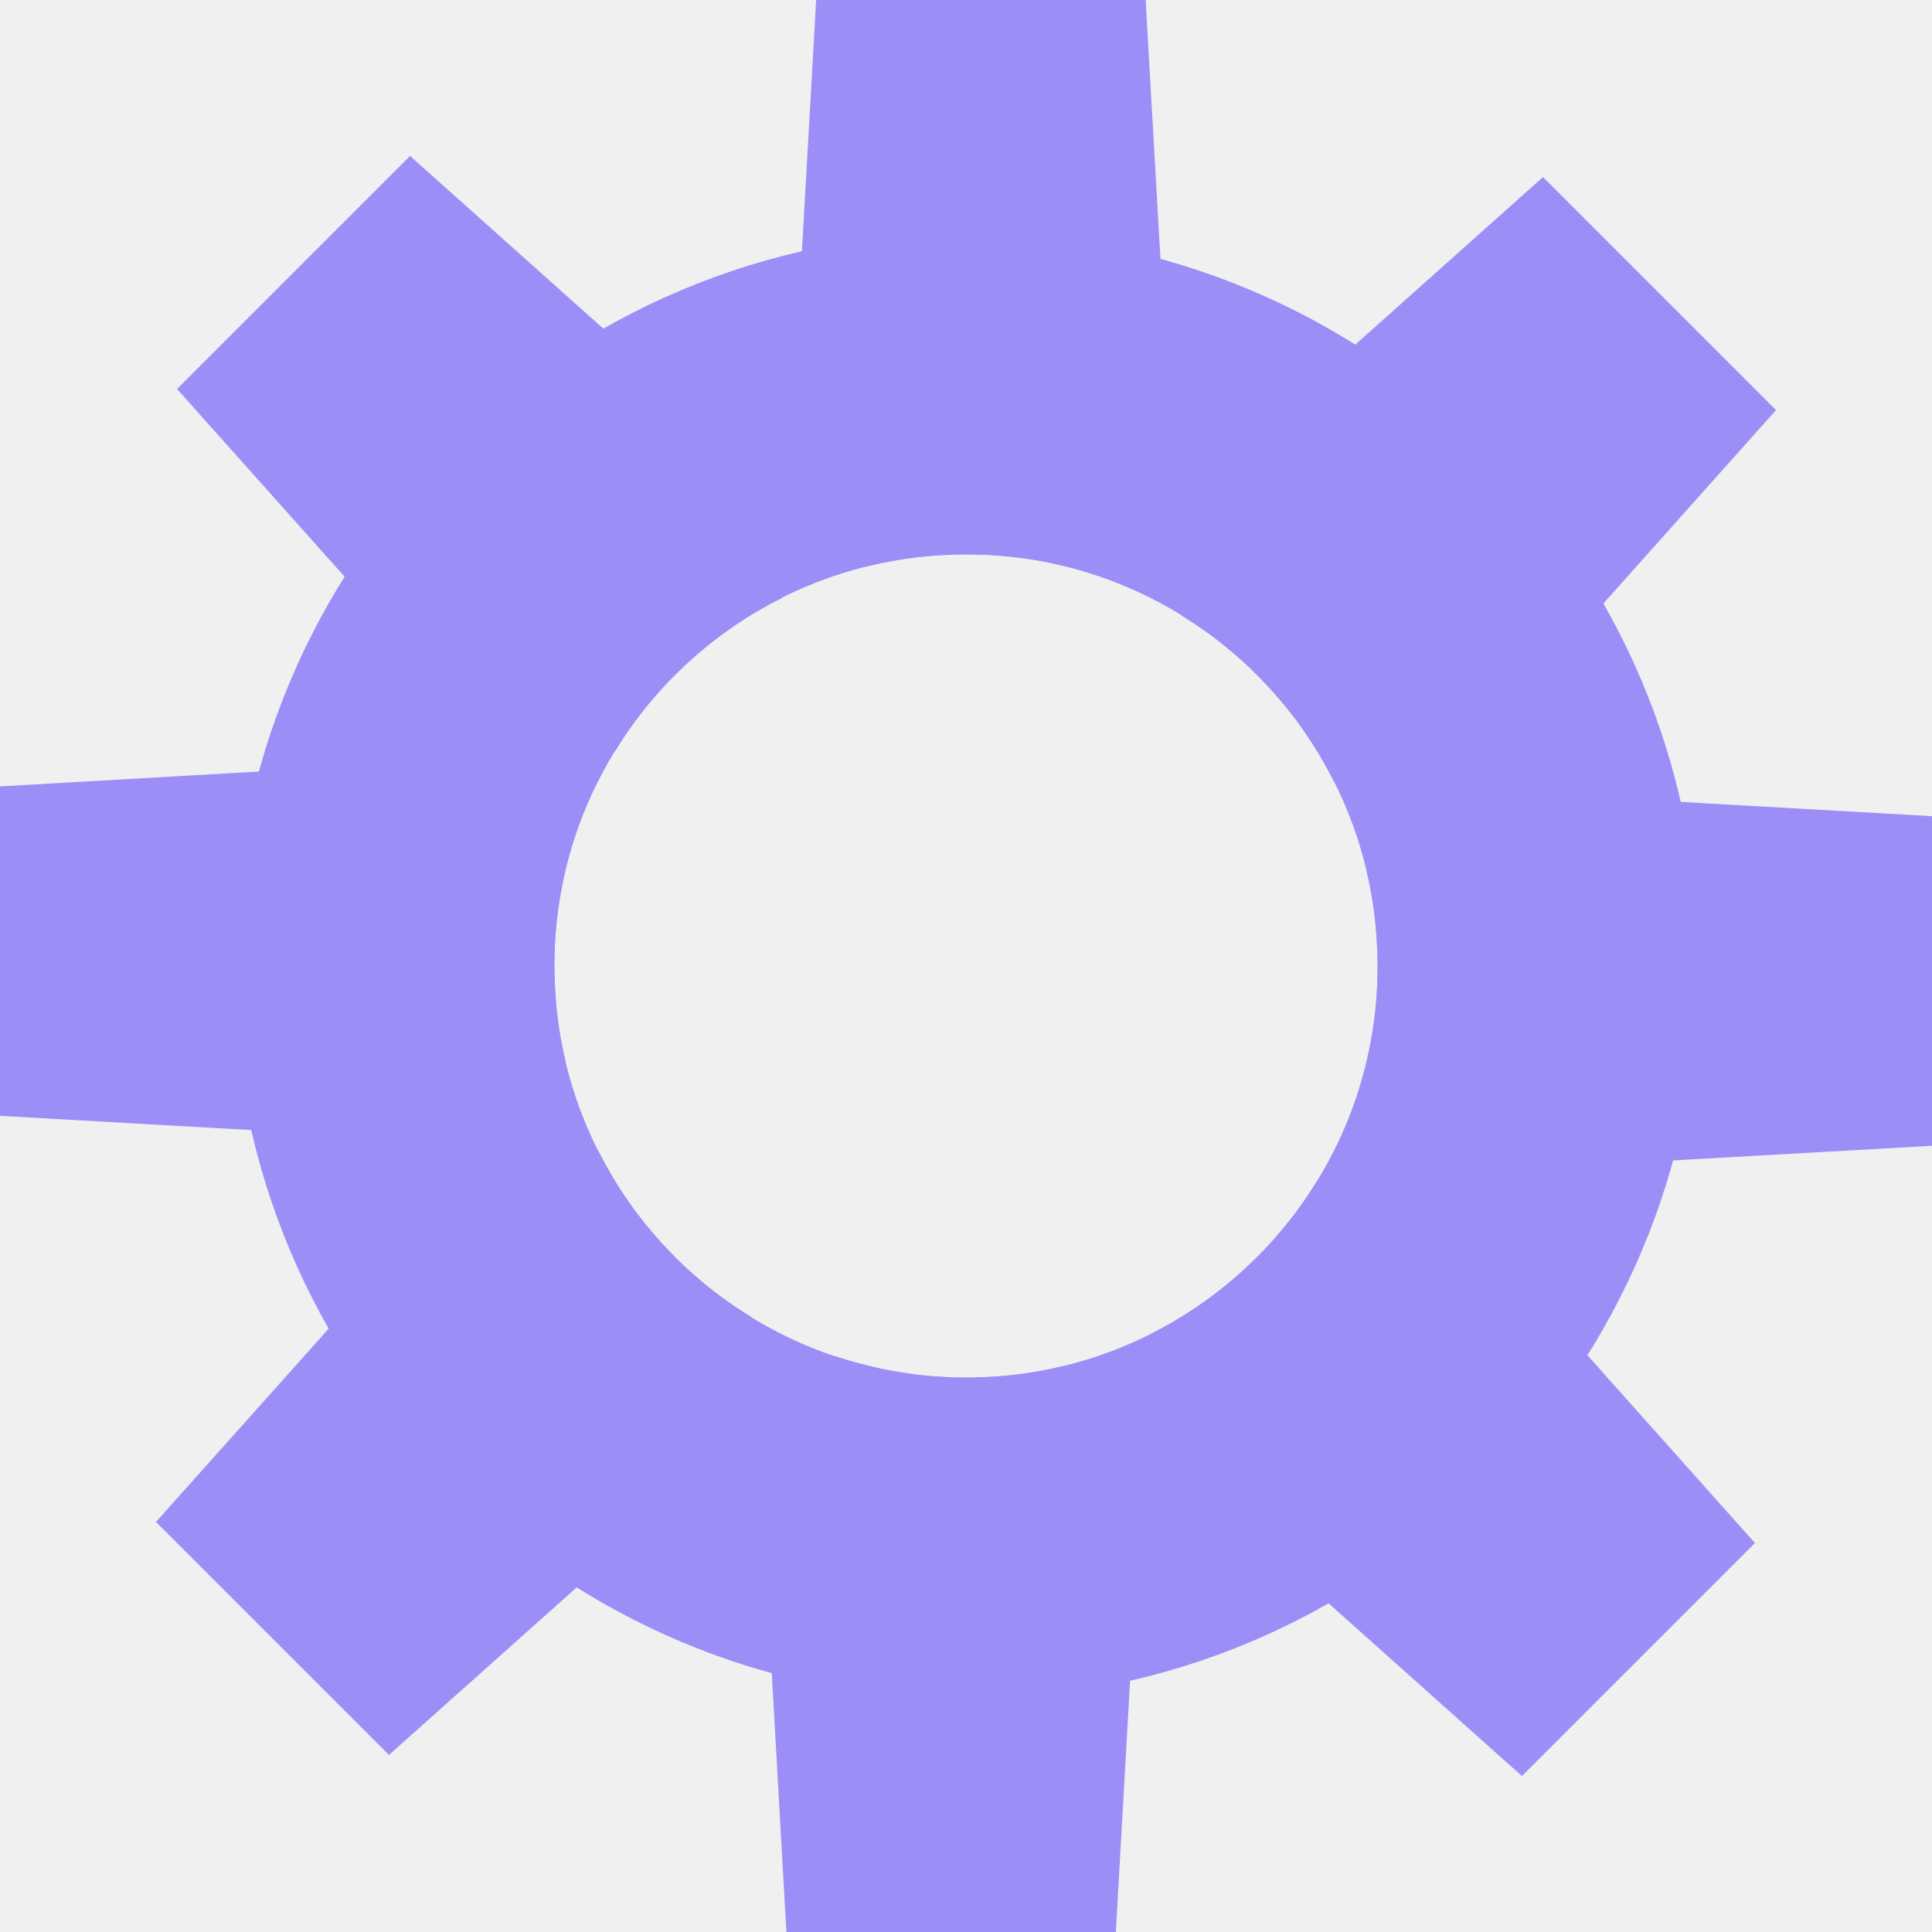
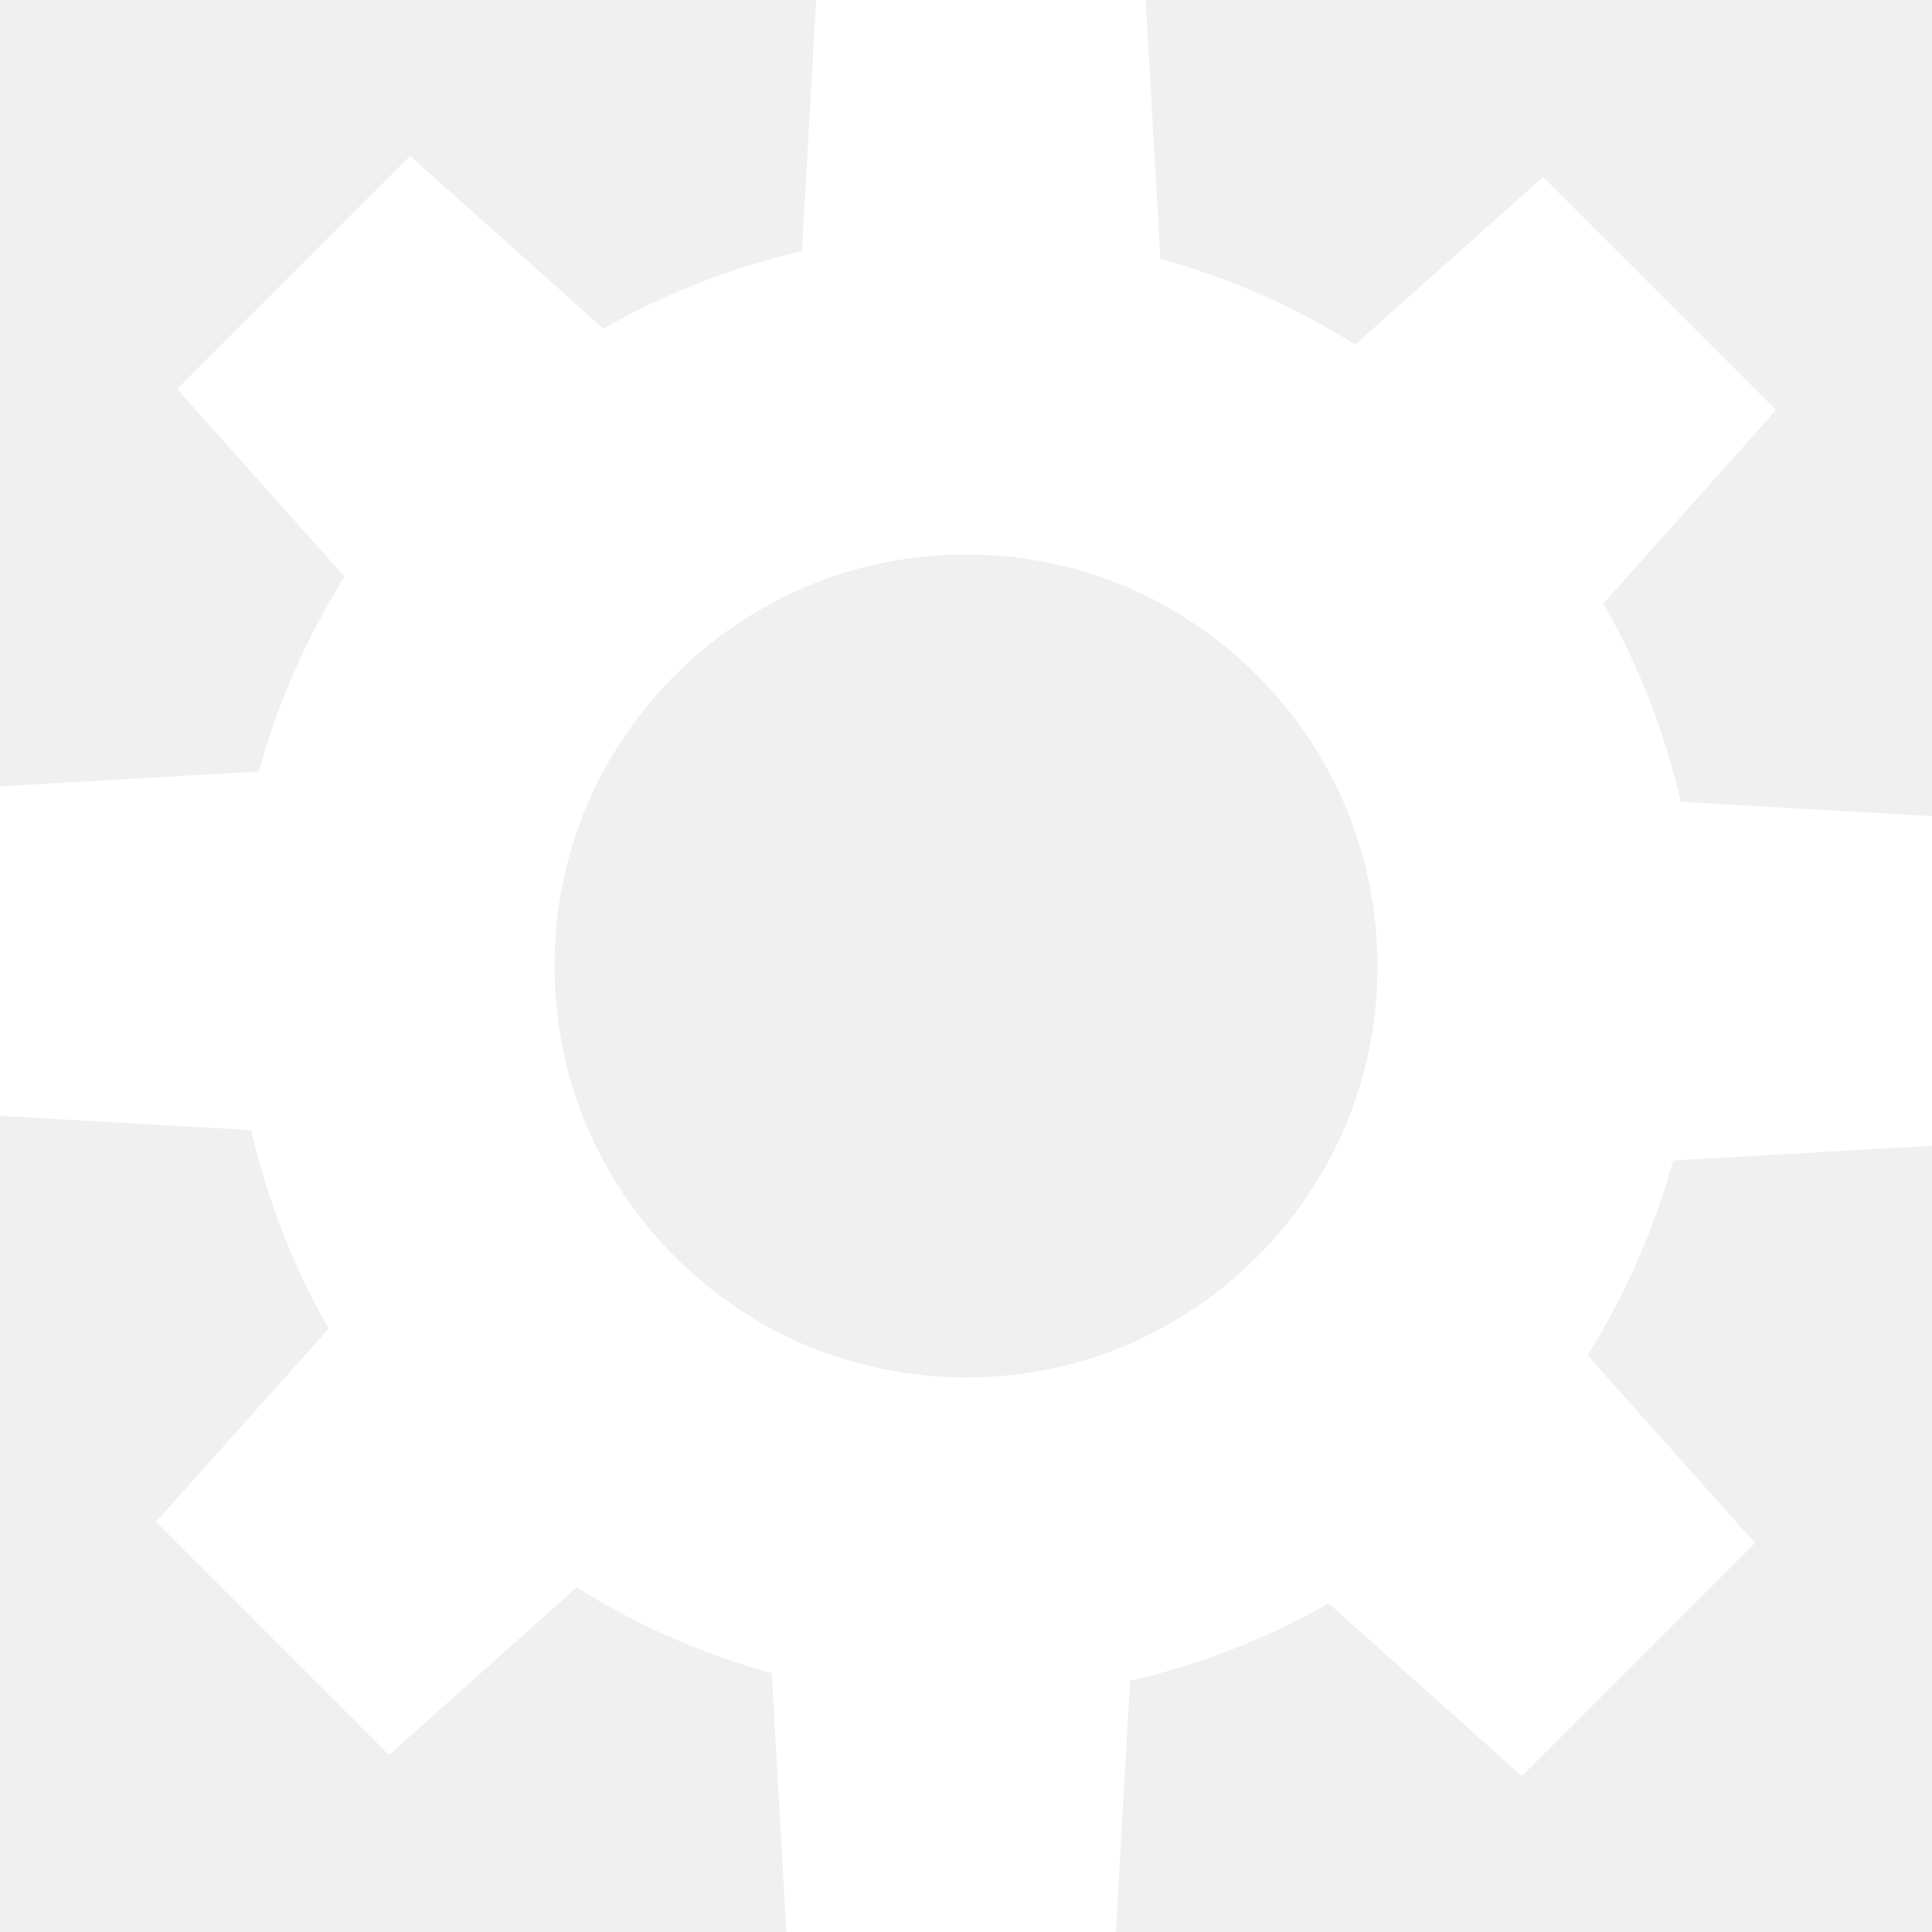
<svg xmlns="http://www.w3.org/2000/svg" width="36px" height="36px" viewBox="0 0 36 36" version="1.1">
  <g id="Symbols" stroke="none" stroke-width="1" fill="none" fill-rule="evenodd">
-     <g id="5-Icons/27-Settings/1-Unselect/2-Dark-Mode" transform="translate(-2, -2)" fill="#9B8FF7" fill-rule="nonzero">
+     <g id="5-Icons/27-Settings/1-Unselect/2-Dark-Mode" transform="translate(-2, -2)" fill="#FFFFFF" fill-rule="nonzero">
      <g id="settings.unselect.dark" transform="translate(2, 2)">
        <path d="M10.381,18.889 C10.374,18.834 10.37,18.775 10.363,18.716 C10.359,18.698 10.359,18.676 10.359,18.658 C10.356,18.606 10.352,18.555 10.348,18.503 C10.348,18.481 10.344,18.459 10.344,18.437 C10.341,18.386 10.341,18.334 10.337,18.283 C10.337,18.261 10.337,18.242 10.333,18.22 C10.33,18.147 10.33,18.077 10.33,18.004 C10.33,17.945 10.33,17.882 10.333,17.824 C10.333,17.805 10.333,17.783 10.333,17.765 C10.333,17.724 10.337,17.684 10.337,17.64 C10.337,17.618 10.341,17.596 10.341,17.574 C10.344,17.533 10.344,17.497 10.348,17.456 C10.348,17.434 10.352,17.412 10.352,17.394 C10.356,17.346 10.359,17.298 10.363,17.251 C10.363,17.232 10.367,17.218 10.367,17.199 C10.37,17.148 10.378,17.1 10.385,17.049 C10.389,17.023 10.392,16.997 10.396,16.975 C10.4,16.942 10.403,16.909 10.411,16.876 C10.414,16.847 10.418,16.821 10.422,16.791 C10.425,16.762 10.433,16.733 10.436,16.703 C10.44,16.674 10.447,16.644 10.451,16.619 C10.455,16.589 10.462,16.564 10.466,16.534 C10.477,16.479 10.488,16.424 10.499,16.365 C10.502,16.343 10.51,16.321 10.513,16.296 C10.521,16.262 10.528,16.229 10.536,16.196 C10.539,16.174 10.547,16.152 10.55,16.13 C10.558,16.097 10.569,16.064 10.576,16.027 C10.58,16.009 10.587,15.987 10.591,15.969 C10.602,15.932 10.609,15.899 10.62,15.862 C10.624,15.847 10.627,15.833 10.631,15.822 C10.657,15.737 10.682,15.653 10.708,15.572 C10.708,15.572 10.708,15.568 10.708,15.568 L9.411,14.113 L0,14.653 L0,20.792 L9.191,21.313 L10.543,19.8 C10.473,19.517 10.422,19.223 10.385,18.929 C10.385,18.915 10.385,18.904 10.381,18.889 Z" id="Path" />
        <path d="M11.608,13.764 C11.704,13.621 11.799,13.485 11.902,13.349 C11.909,13.342 11.913,13.335 11.92,13.327 C12.023,13.191 12.133,13.059 12.244,12.934 C12.247,12.927 12.255,12.923 12.258,12.916 C12.372,12.787 12.49,12.662 12.615,12.541 C12.618,12.538 12.622,12.538 12.622,12.534 C12.809,12.35 13.008,12.174 13.213,12.009 C13.213,12.009 13.213,12.009 13.217,12.005 C13.357,11.895 13.496,11.788 13.643,11.689 C13.643,11.689 13.647,11.685 13.647,11.685 C13.794,11.586 13.944,11.487 14.095,11.399 C14.095,11.399 14.099,11.399 14.099,11.399 C14.253,11.307 14.411,11.222 14.569,11.142 C14.569,11.142 14.569,11.142 14.569,11.142 L14.679,9.195 L7.641,2.906 L3.299,7.248 L9.43,14.117 L11.458,14.003 C11.502,13.93 11.546,13.86 11.593,13.79 C11.597,13.779 11.601,13.772 11.608,13.764 Z" id="Path" />
        <path d="M17.111,10.381 C17.166,10.374 17.225,10.37 17.284,10.363 C17.302,10.359 17.324,10.359 17.342,10.359 C17.394,10.356 17.445,10.352 17.497,10.348 C17.519,10.348 17.541,10.344 17.567,10.344 C17.618,10.341 17.669,10.341 17.721,10.337 C17.743,10.337 17.761,10.337 17.783,10.333 C17.857,10.33 17.927,10.33 18,10.33 C18.059,10.33 18.121,10.33 18.18,10.333 C18.198,10.333 18.22,10.333 18.239,10.333 C18.279,10.333 18.32,10.337 18.364,10.337 C18.386,10.337 18.408,10.341 18.43,10.341 C18.47,10.344 18.507,10.344 18.547,10.348 C18.569,10.348 18.591,10.352 18.61,10.352 C18.658,10.356 18.705,10.359 18.753,10.363 C18.771,10.363 18.79,10.367 18.808,10.367 C18.86,10.37 18.907,10.378 18.959,10.385 C18.984,10.389 19.01,10.392 19.032,10.396 C19.065,10.4 19.098,10.403 19.131,10.411 C19.161,10.414 19.187,10.418 19.216,10.422 C19.245,10.425 19.275,10.433 19.304,10.436 C19.333,10.44 19.363,10.447 19.389,10.451 C19.418,10.455 19.444,10.462 19.473,10.466 C19.532,10.477 19.587,10.488 19.646,10.502 C19.668,10.506 19.69,10.51 19.708,10.517 C19.741,10.524 19.774,10.532 19.807,10.539 C19.829,10.543 19.851,10.55 19.87,10.554 C19.903,10.561 19.94,10.572 19.973,10.58 C19.991,10.583 20.009,10.591 20.031,10.594 C20.068,10.605 20.101,10.613 20.138,10.624 C20.149,10.627 20.164,10.631 20.175,10.635 C20.263,10.66 20.347,10.686 20.432,10.716 L21.887,9.419 L21.347,0 L15.208,0 L14.687,9.191 L16.2,10.543 C16.483,10.473 16.777,10.422 17.071,10.385 C17.085,10.385 17.096,10.385 17.111,10.381 Z" id="Path" />
        <path d="M33.094,7.641 L28.752,3.299 L21.883,9.43 L21.997,11.458 C21.997,11.458 21.997,11.458 21.997,11.458 C22.067,11.502 22.14,11.546 22.21,11.593 C22.217,11.597 22.228,11.604 22.236,11.608 C22.375,11.704 22.515,11.799 22.651,11.902 C22.658,11.909 22.665,11.913 22.673,11.92 C22.809,12.023 22.937,12.133 23.066,12.244 C23.073,12.247 23.077,12.255 23.084,12.258 C23.213,12.372 23.338,12.49 23.459,12.615 C23.462,12.618 23.466,12.622 23.47,12.626 C23.653,12.813 23.83,13.011 23.995,13.217 C23.995,13.217 23.999,13.221 23.999,13.221 C24.109,13.36 24.216,13.5 24.315,13.647 C24.315,13.647 24.318,13.651 24.318,13.651 C24.418,13.798 24.513,13.948 24.605,14.099 C24.605,14.099 24.605,14.102 24.605,14.102 C24.697,14.257 24.781,14.415 24.862,14.573 L26.809,14.683 L33.094,7.641 Z" id="Path" />
        <path d="M26.809,14.687 L25.457,16.2 C25.457,16.2 25.457,16.2 25.457,16.2 C25.527,16.483 25.578,16.773 25.615,17.071 C25.615,17.085 25.619,17.096 25.619,17.111 C25.626,17.17 25.63,17.225 25.637,17.284 C25.637,17.302 25.641,17.324 25.641,17.342 C25.644,17.394 25.648,17.445 25.652,17.497 C25.652,17.519 25.656,17.541 25.656,17.563 C25.659,17.614 25.659,17.666 25.663,17.717 C25.663,17.739 25.663,17.758 25.667,17.78 C25.67,17.853 25.67,17.923 25.67,17.996 C25.67,18.055 25.67,18.118 25.667,18.176 C25.667,18.195 25.667,18.217 25.667,18.235 C25.667,18.276 25.663,18.316 25.663,18.36 C25.663,18.382 25.659,18.404 25.659,18.426 C25.656,18.467 25.656,18.503 25.652,18.544 C25.652,18.566 25.648,18.588 25.648,18.606 C25.644,18.654 25.641,18.702 25.637,18.749 C25.637,18.768 25.633,18.786 25.633,18.804 C25.63,18.856 25.622,18.904 25.615,18.955 C25.611,18.981 25.608,19.007 25.604,19.029 C25.6,19.062 25.597,19.095 25.589,19.124 C25.586,19.153 25.582,19.179 25.578,19.209 C25.575,19.238 25.567,19.267 25.564,19.297 C25.56,19.326 25.553,19.356 25.549,19.385 C25.545,19.414 25.538,19.44 25.534,19.469 C25.523,19.524 25.512,19.583 25.498,19.638 C25.494,19.66 25.487,19.682 25.483,19.704 C25.476,19.738 25.468,19.771 25.461,19.804 C25.457,19.826 25.45,19.848 25.446,19.87 C25.439,19.903 25.428,19.936 25.42,19.969 C25.417,19.987 25.409,20.009 25.406,20.028 C25.395,20.061 25.387,20.098 25.376,20.131 C25.373,20.145 25.369,20.16 25.362,20.175 C25.34,20.256 25.314,20.333 25.288,20.413 C25.288,20.417 25.284,20.421 25.284,20.428 L26.581,21.883 L36,21.35 L36,15.208 L26.809,14.687 Z" id="Path" />
        <path d="M26.574,21.883 L24.546,21.997 C24.546,21.997 24.546,21.997 24.546,21.997 C24.502,22.067 24.458,22.14 24.41,22.21 C24.403,22.217 24.399,22.228 24.396,22.236 C24.3,22.375 24.204,22.515 24.102,22.651 C24.094,22.658 24.091,22.665 24.083,22.673 C23.98,22.809 23.87,22.941 23.76,23.066 C23.756,23.073 23.749,23.077 23.745,23.084 C23.631,23.213 23.514,23.338 23.389,23.459 C23.385,23.462 23.382,23.466 23.382,23.466 C23.194,23.65 22.996,23.826 22.79,23.991 C22.79,23.991 22.787,23.991 22.787,23.995 C22.647,24.105 22.507,24.212 22.36,24.311 C22.36,24.311 22.357,24.315 22.357,24.315 C22.21,24.414 22.063,24.509 21.909,24.601 C21.909,24.601 21.905,24.601 21.905,24.605 C21.751,24.697 21.596,24.781 21.435,24.862 C21.435,24.862 21.435,24.862 21.435,24.862 L21.324,26.809 L28.359,33.094 L32.701,28.752 L26.574,21.883 Z" id="Path" />
        <path d="M18.889,25.619 C18.83,25.626 18.775,25.63 18.716,25.637 C18.698,25.637 18.676,25.641 18.658,25.641 C18.606,25.644 18.555,25.648 18.503,25.652 C18.481,25.652 18.459,25.656 18.437,25.656 C18.386,25.659 18.334,25.659 18.283,25.663 C18.261,25.663 18.242,25.663 18.22,25.667 C18.147,25.67 18.077,25.67 18.004,25.67 C17.945,25.67 17.882,25.67 17.824,25.667 C17.805,25.667 17.783,25.667 17.765,25.663 C17.724,25.663 17.684,25.659 17.64,25.659 C17.618,25.659 17.596,25.656 17.574,25.656 C17.533,25.652 17.497,25.652 17.456,25.648 C17.434,25.648 17.412,25.644 17.394,25.644 C17.346,25.641 17.298,25.637 17.251,25.633 C17.232,25.63 17.214,25.63 17.196,25.626 C17.144,25.622 17.096,25.615 17.049,25.608 C17.023,25.604 16.997,25.6 16.971,25.597 C16.938,25.593 16.905,25.589 16.876,25.582 C16.847,25.578 16.821,25.575 16.791,25.571 C16.762,25.567 16.733,25.56 16.703,25.556 C16.674,25.553 16.644,25.545 16.615,25.542 C16.589,25.538 16.56,25.531 16.534,25.527 C16.476,25.516 16.42,25.505 16.362,25.49 C16.34,25.487 16.318,25.479 16.299,25.476 C16.266,25.468 16.233,25.461 16.2,25.45 C16.178,25.446 16.16,25.439 16.138,25.435 C16.104,25.428 16.071,25.417 16.035,25.409 C16.016,25.406 15.994,25.398 15.976,25.395 C15.939,25.384 15.906,25.376 15.869,25.365 C15.855,25.362 15.844,25.358 15.829,25.354 C15.744,25.329 15.66,25.303 15.579,25.277 C15.579,25.277 15.576,25.277 15.576,25.277 L14.121,26.574 L14.653,36 L20.792,36 L21.313,26.809 L19.8,25.457 C19.8,25.457 19.8,25.457 19.8,25.457 C19.517,25.527 19.227,25.578 18.929,25.615 C18.915,25.615 18.904,25.615 18.889,25.619 Z" id="Path" />
        <path d="M13.764,24.392 C13.621,24.296 13.485,24.201 13.349,24.098 C13.342,24.091 13.335,24.087 13.327,24.08 C13.191,23.977 13.059,23.867 12.934,23.756 C12.927,23.753 12.923,23.745 12.916,23.742 C12.787,23.628 12.662,23.51 12.541,23.385 C12.538,23.382 12.538,23.378 12.534,23.378 C12.35,23.191 12.174,22.992 12.009,22.787 C12.009,22.787 12.009,22.783 12.005,22.783 C11.895,22.643 11.788,22.504 11.689,22.357 C11.689,22.357 11.685,22.353 11.685,22.353 C11.586,22.206 11.487,22.056 11.399,21.905 C11.399,21.905 11.399,21.901 11.399,21.901 C11.307,21.747 11.222,21.589 11.142,21.431 L11.142,21.431 L9.195,21.321 L2.906,28.359 L7.248,32.701 L14.117,26.57 L14.003,24.542 C13.93,24.498 13.86,24.454 13.79,24.407 C13.779,24.403 13.772,24.399 13.764,24.392 Z" id="Path" />
        <path d="M18,4.338 C10.455,4.338 4.338,10.455 4.338,18 C4.338,25.545 10.455,31.662 18,31.662 C25.545,31.662 31.662,25.545 31.662,18 C31.662,10.455 25.545,4.338 18,4.338 Z M18,25.67 C13.764,25.67 10.33,22.236 10.33,18 C10.33,13.764 13.764,10.33 18,10.33 C22.236,10.33 25.67,13.764 25.67,18 C25.67,22.236 22.236,25.67 18,25.67 Z" id="Shape" />
      </g>
    </g>
  </g>
</svg>
